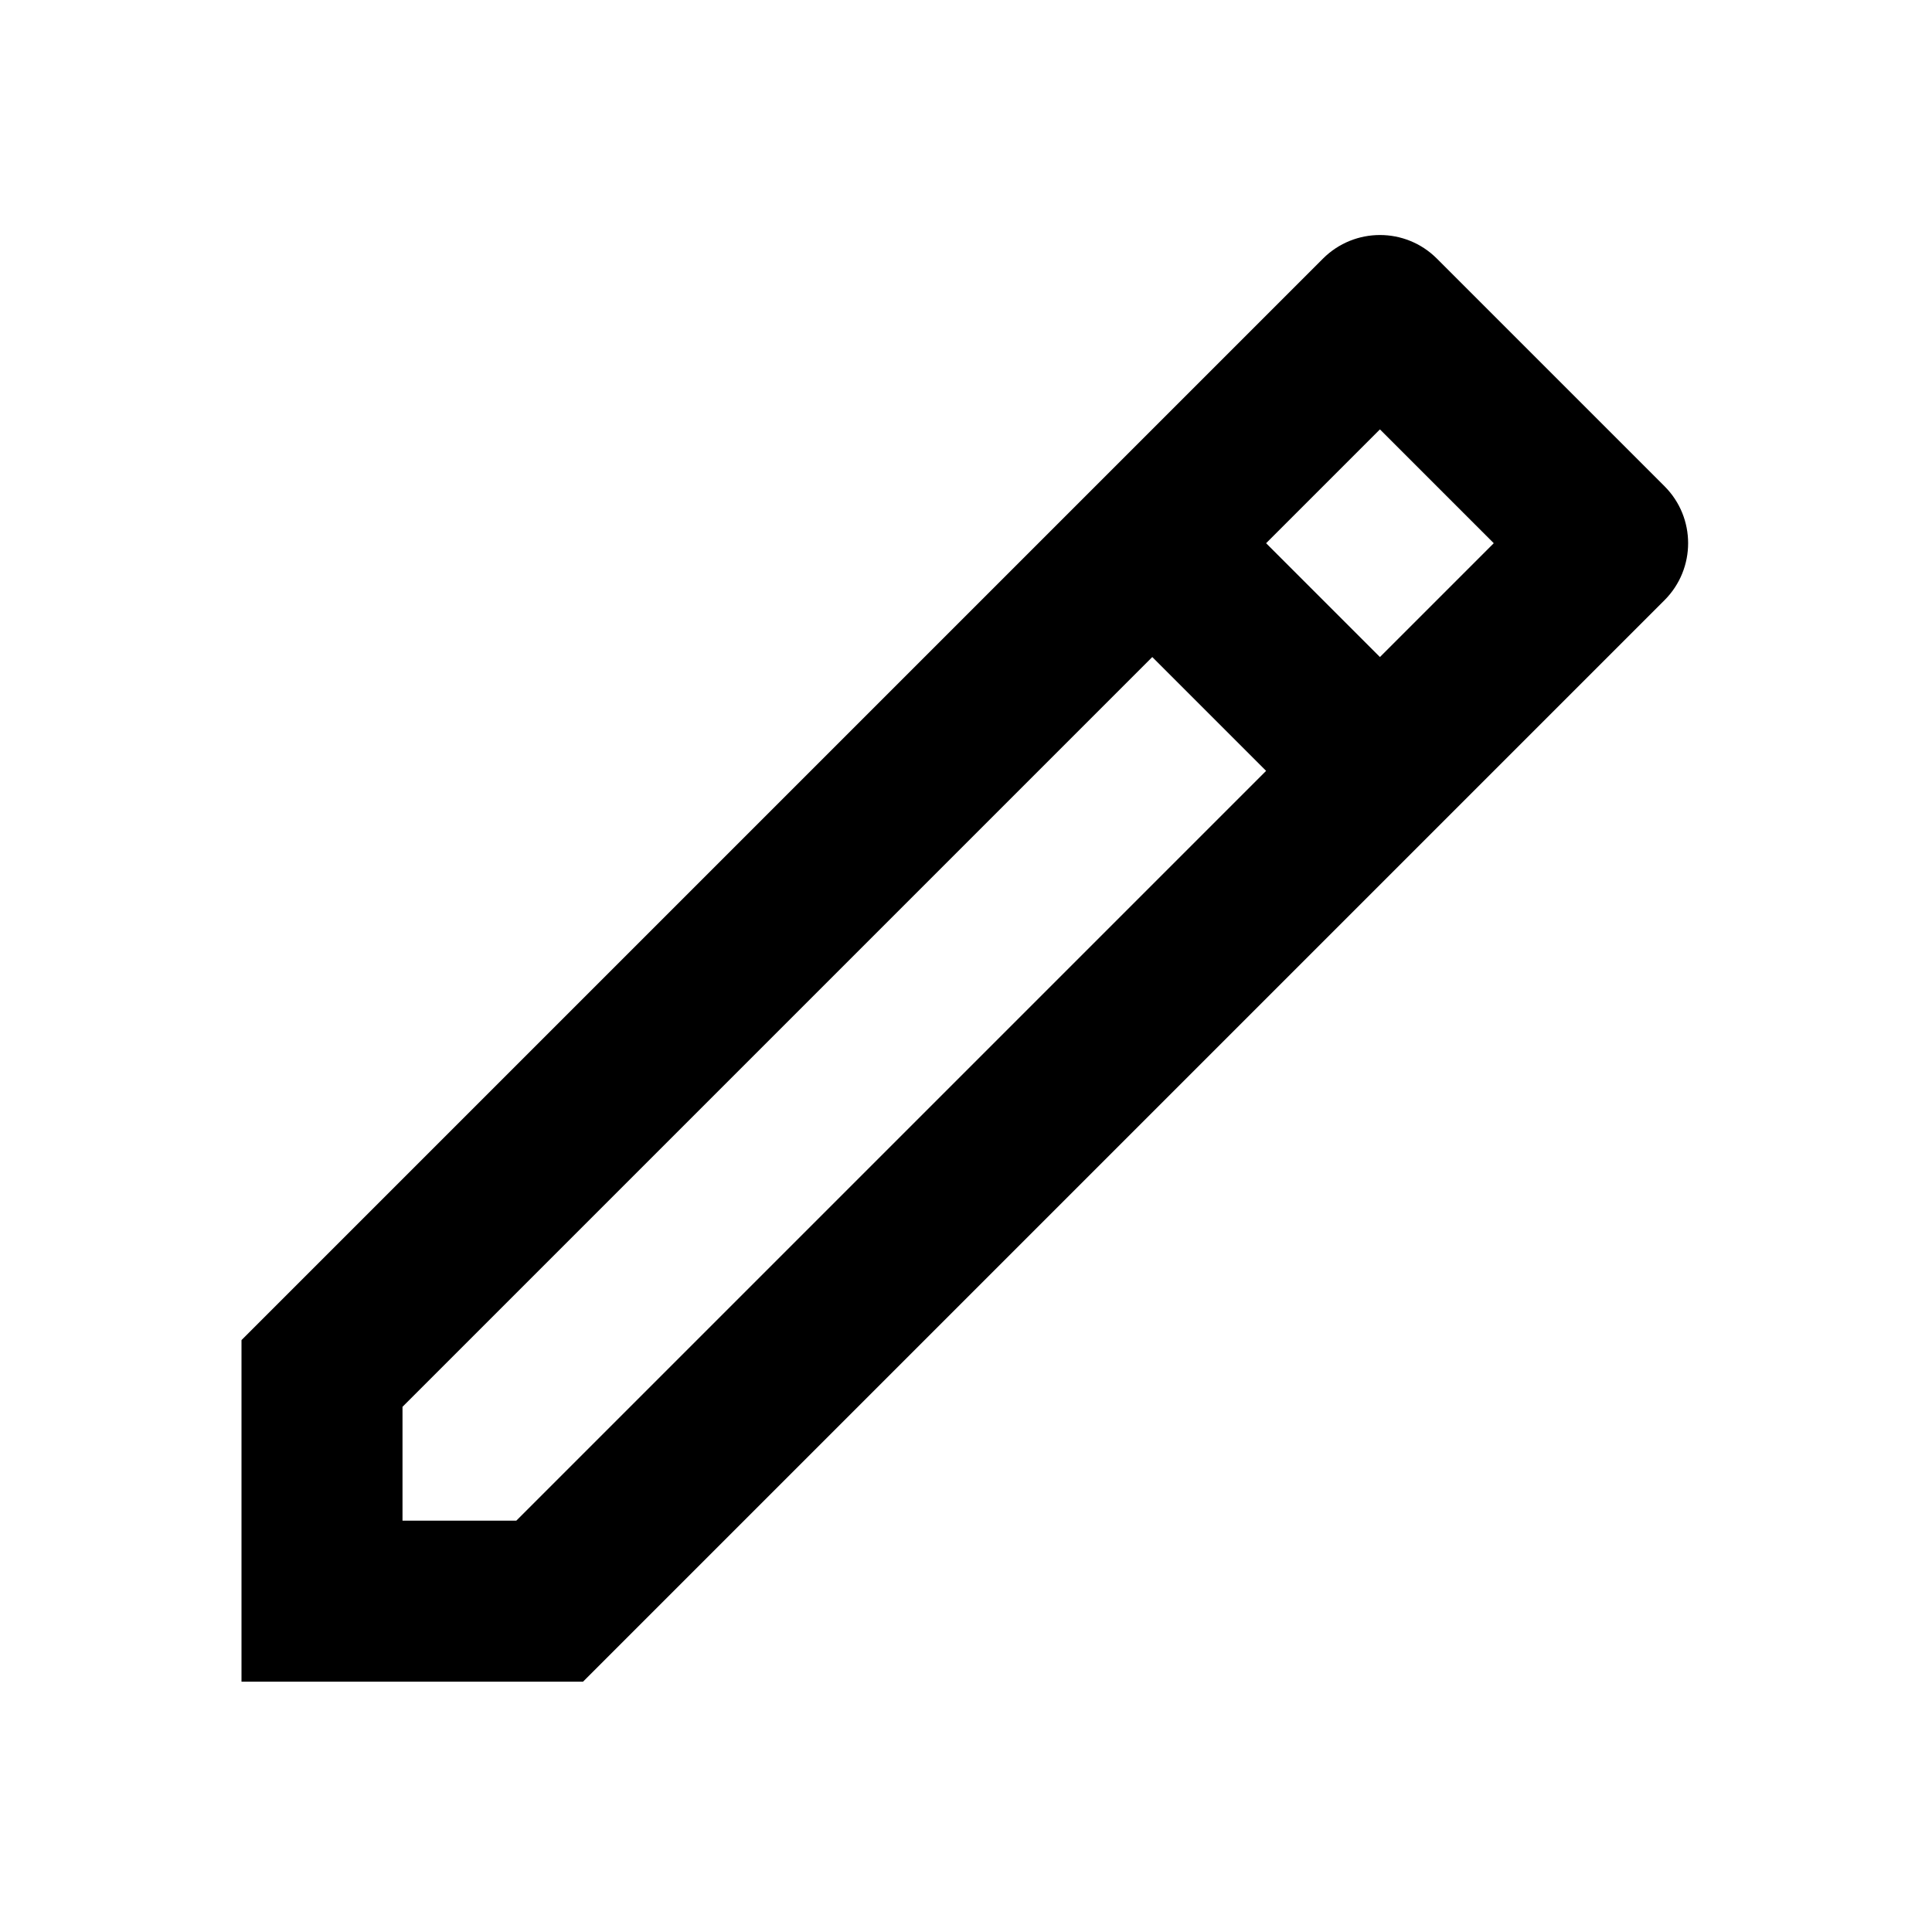
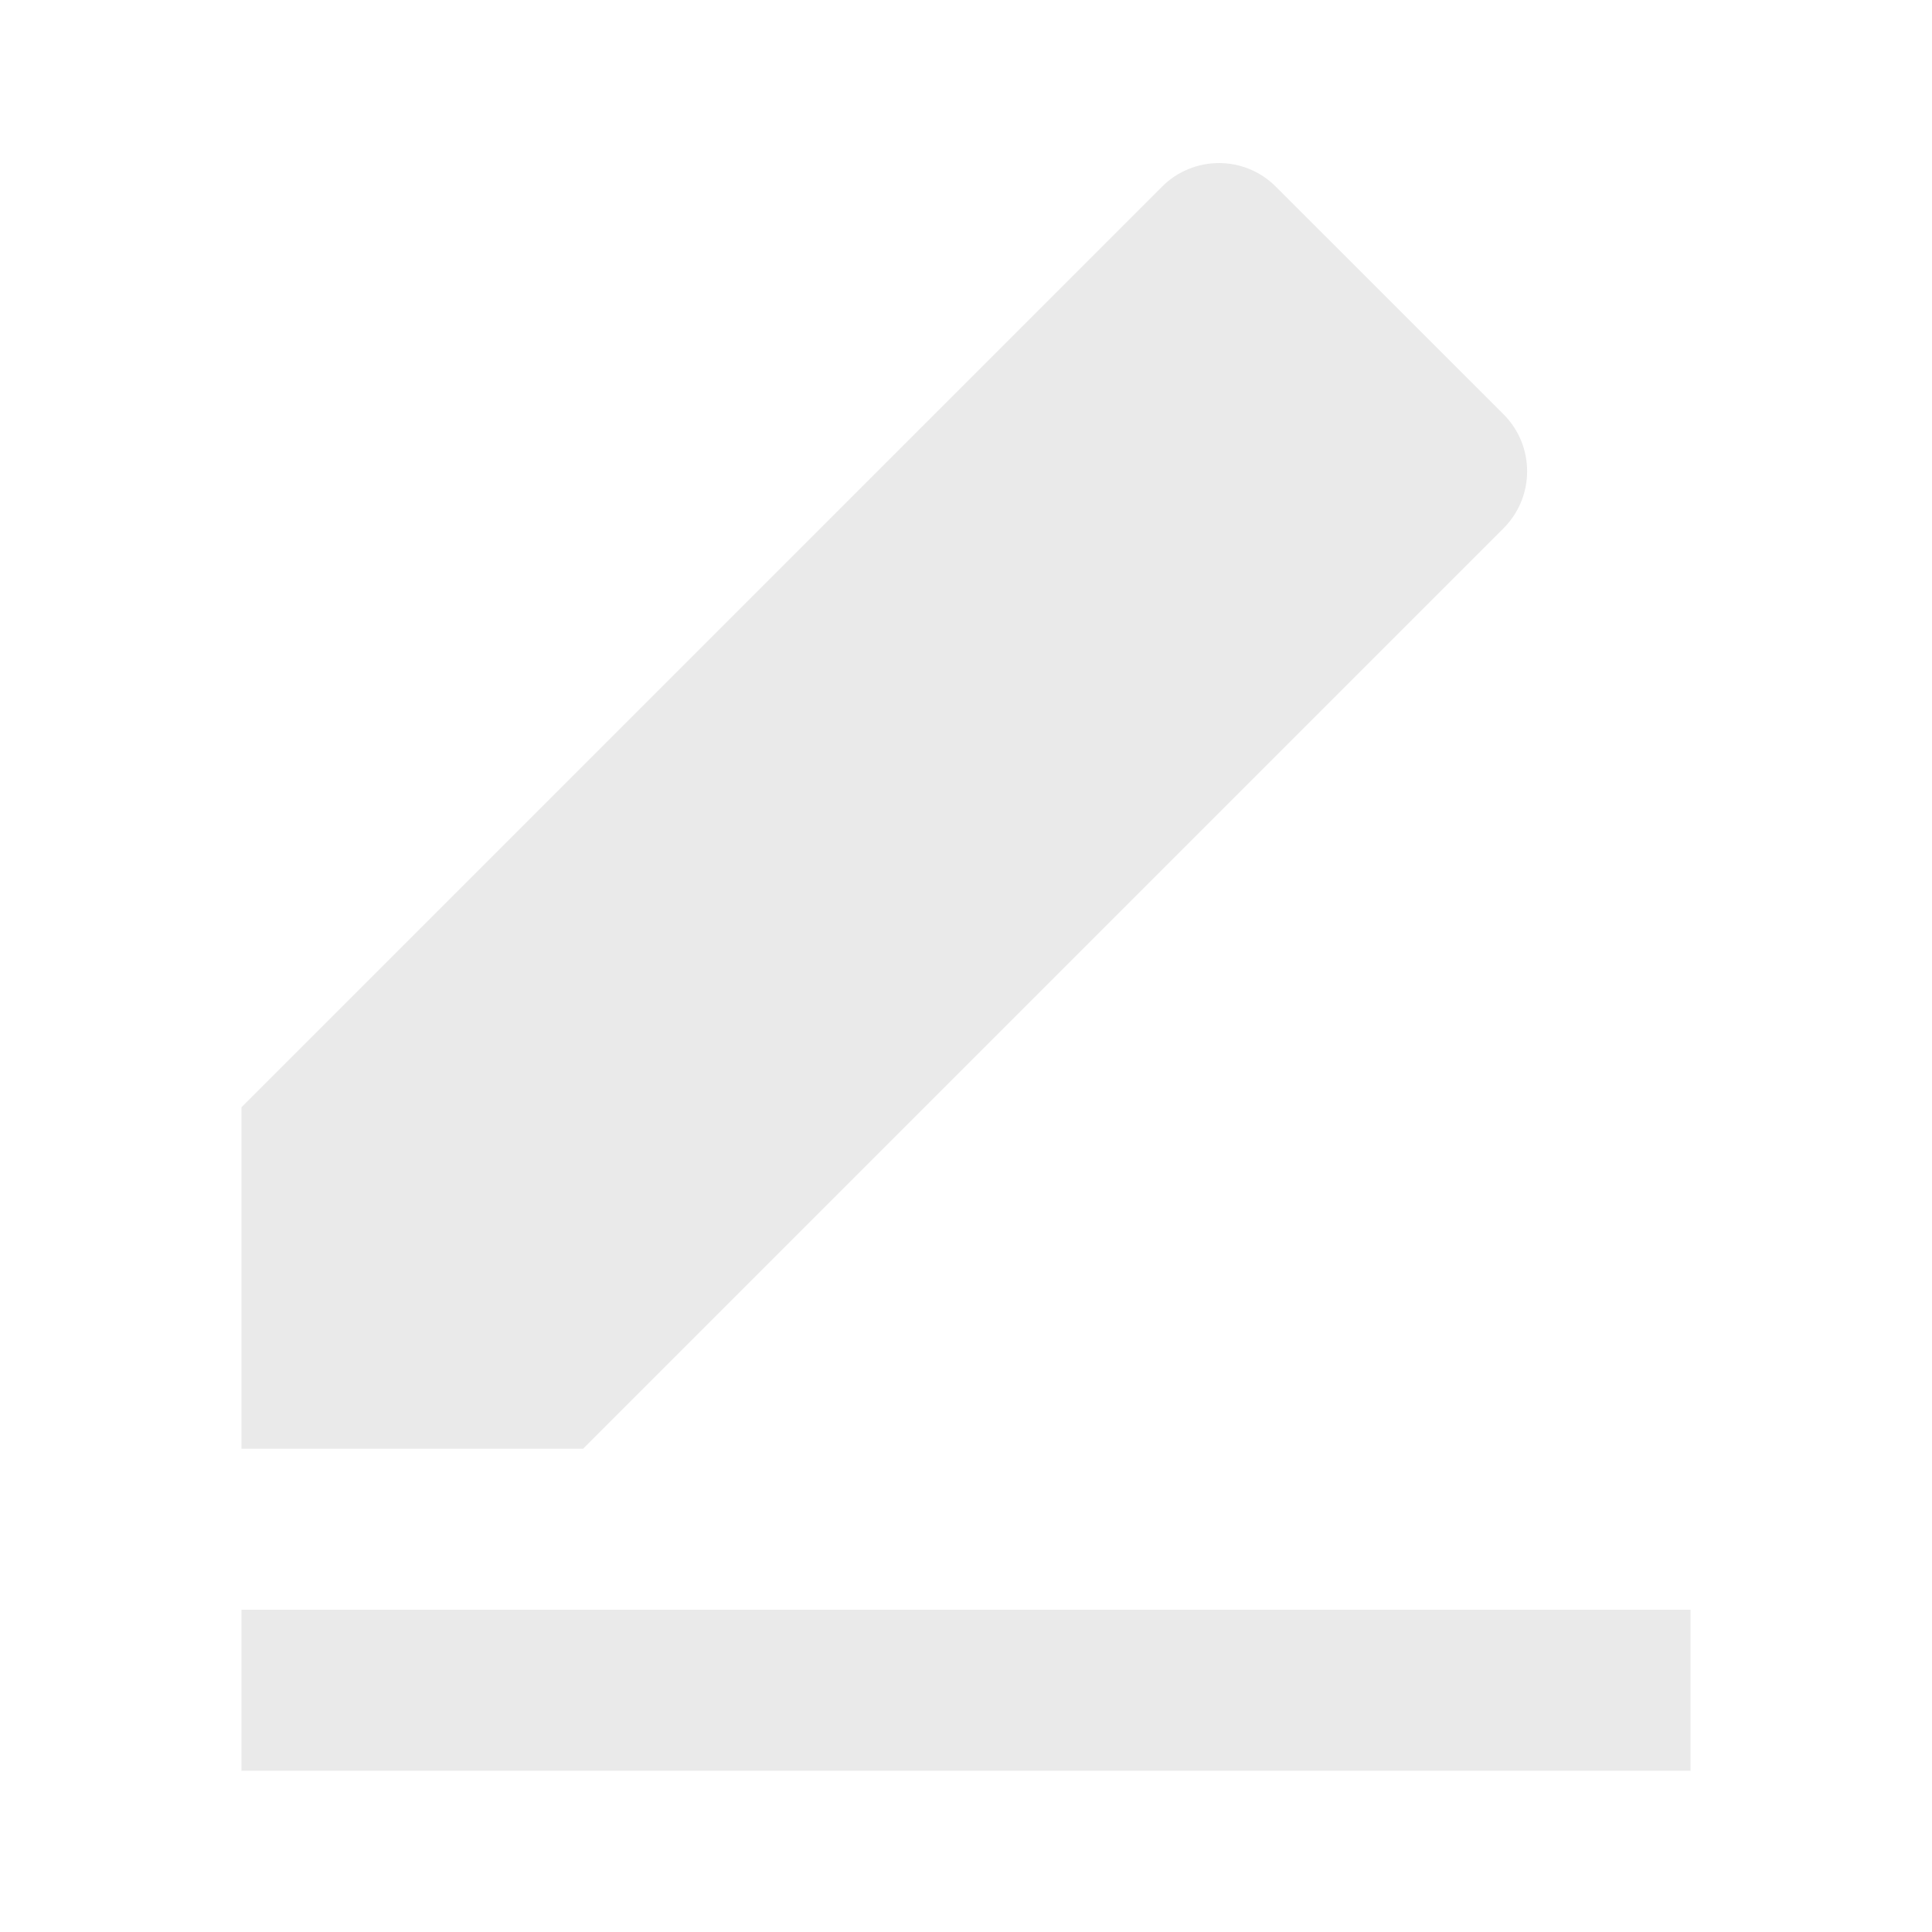
- <svg xmlns="http://www.w3.org/2000/svg" viewBox="0 0 24 24" fill="currentColor">
-   <path d="M15.728 9.576L14.314 8.162L5 17.476V18.89H6.414L15.728 9.576ZM17.142 8.162L18.556 6.748L17.142 5.334L15.728 6.748L17.142 8.162ZM7.243 20.89H3V16.647L16.435 3.212C16.826 2.822 17.459 2.822 17.849 3.212L20.678 6.041C21.068 6.431 21.068 7.064 20.678 7.455L7.243 20.89Z" />
+ <svg xmlns="http://www.w3.org/2000/svg" viewBox="0 0 24 24" fill="rgba(234,234,234,1)">
+   <path d="M7.243 17.997H3V13.754L14.435 2.319C14.826 1.928 15.459 1.928 15.849 2.319L18.678 5.147C19.068 5.538 19.068 6.171 18.678 6.562L7.243 17.997ZM3 19.997H21V21.997H3V19.997Z" />
</svg>
